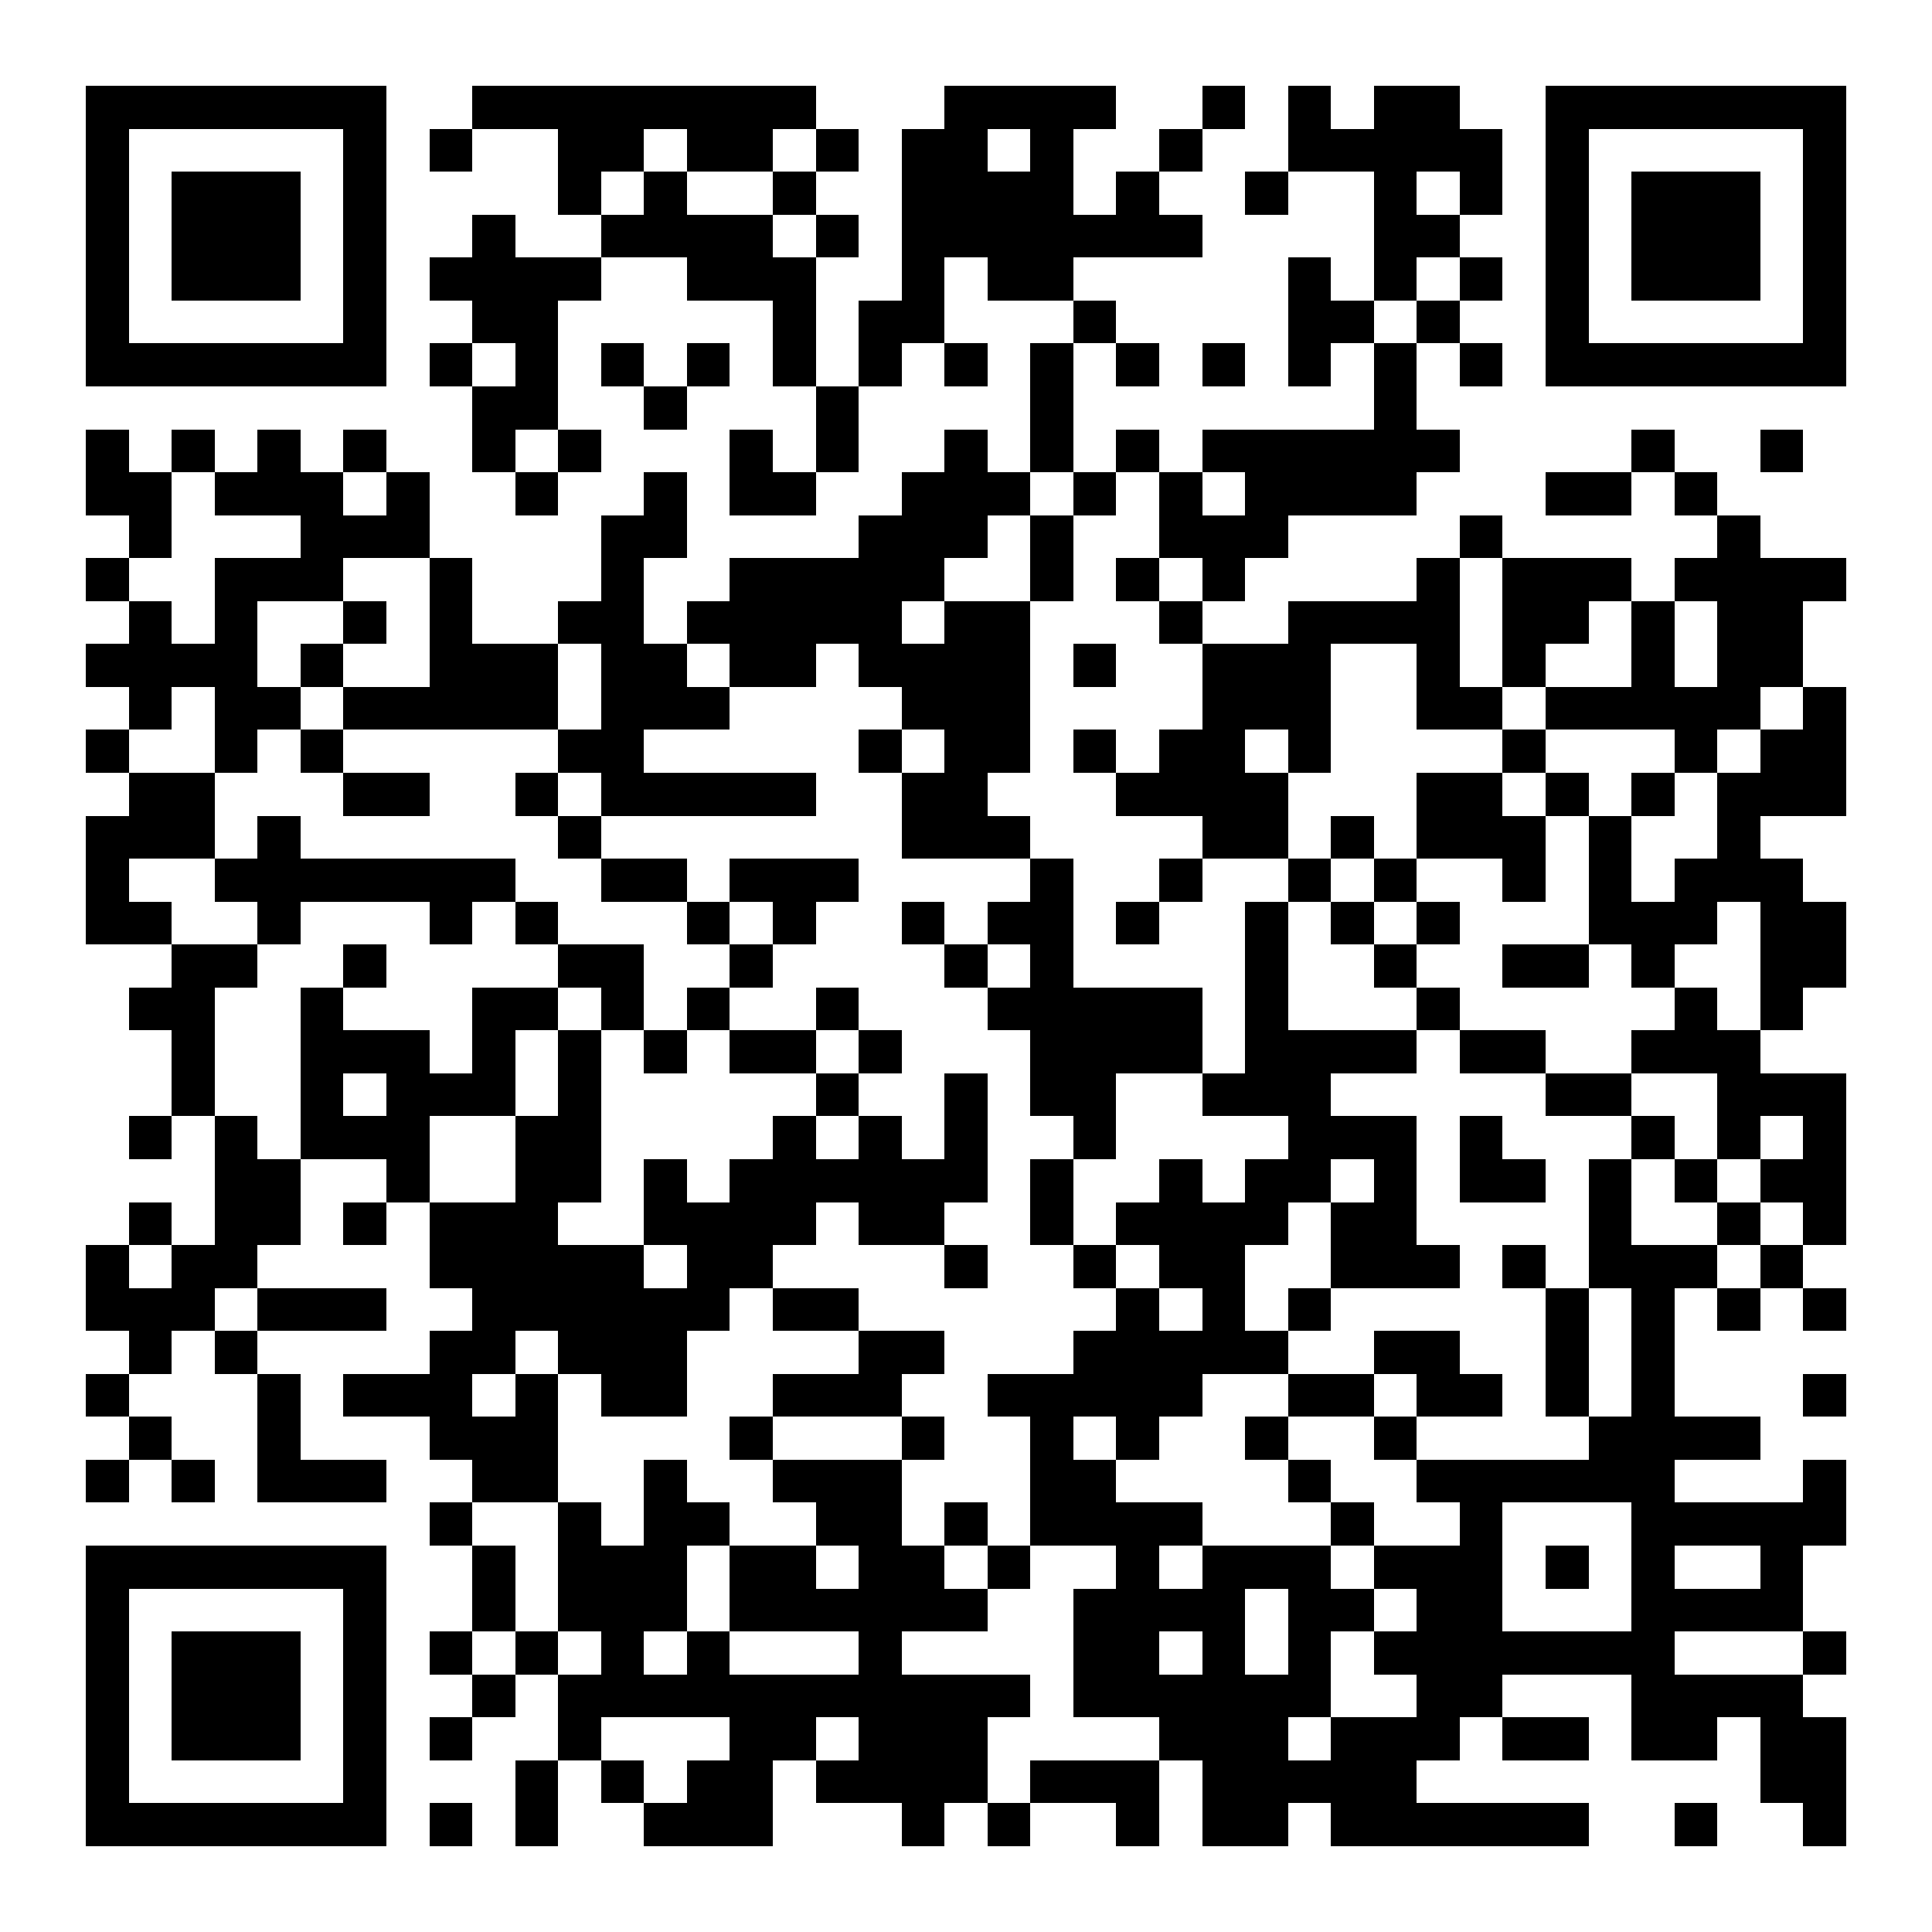
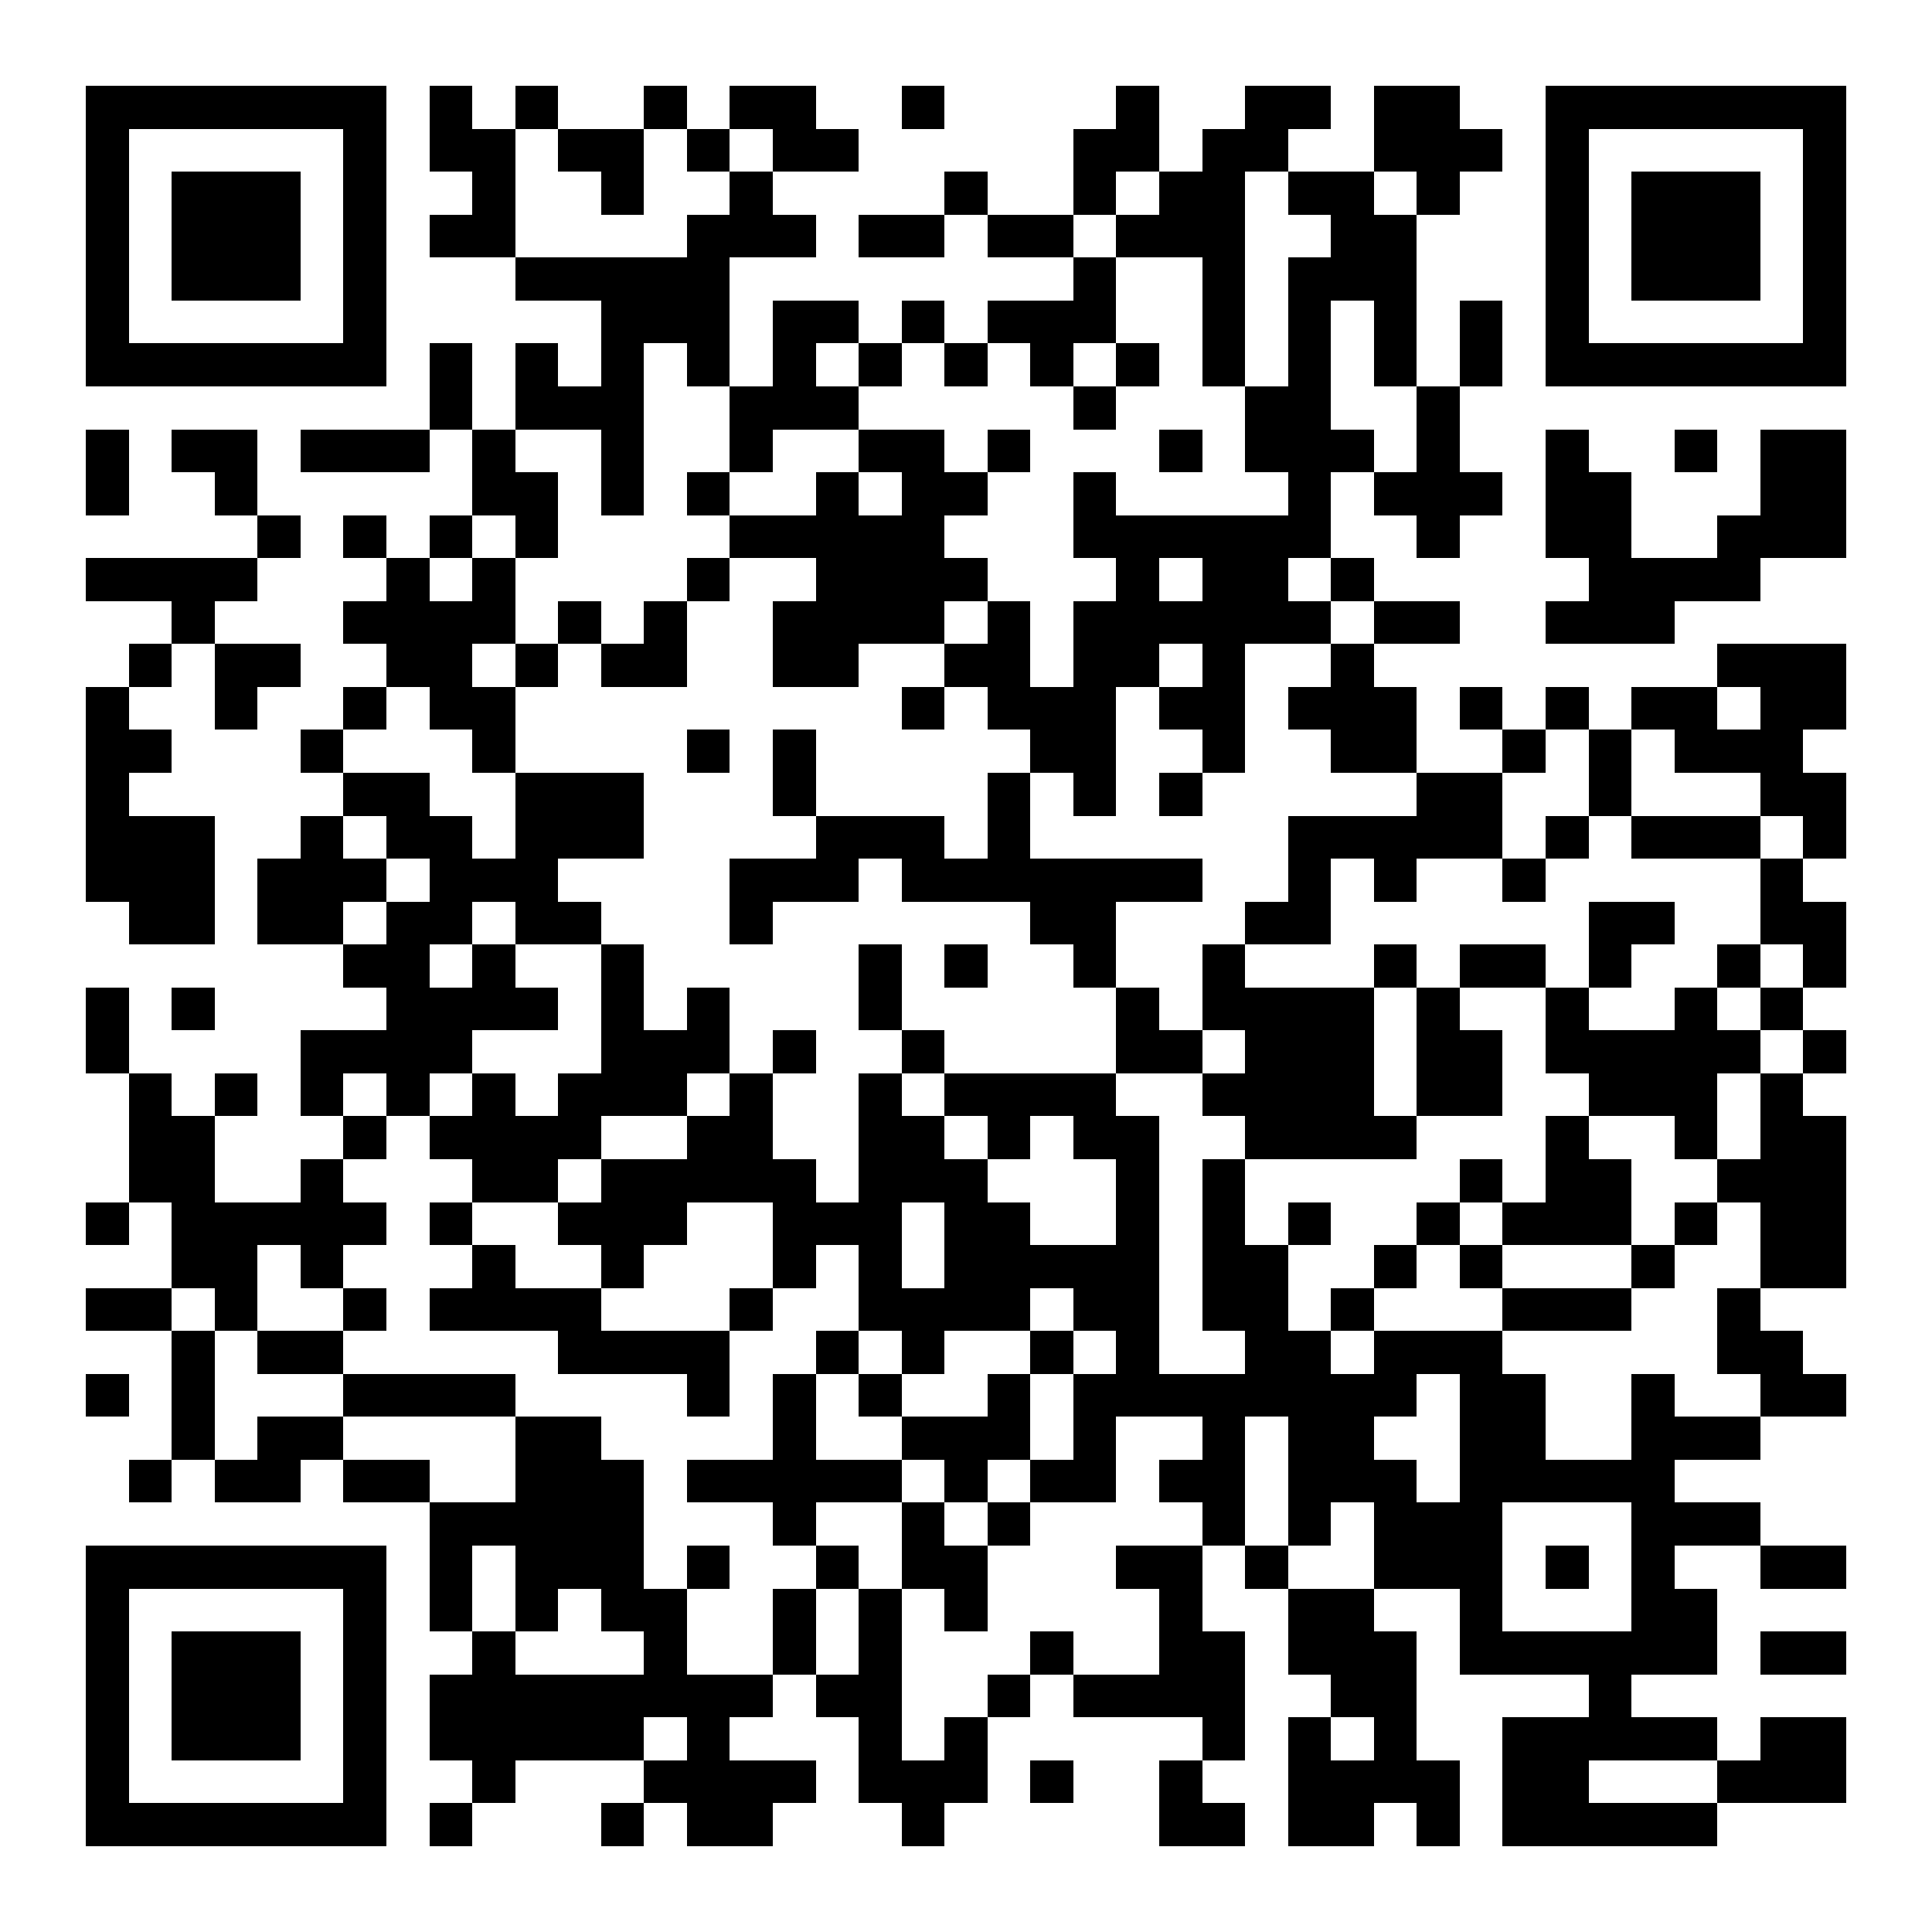
<svg xmlns="http://www.w3.org/2000/svg" viewBox="0 0 45 45" shape-rendering="crispEdges">
  <path fill="#ffffff" d="M0 0h45v45H0z" />
-   <path stroke="#000000" d="M2 2.5h7m2 0h8m3 0h4m2 0h1m1 0h1m1 0h2m2 0h7M2 3.5h1m5 0h1m1 0h1m2 0h2m1 0h2m1 0h1m1 0h2m1 0h1m2 0h1m2 0h5m1 0h1m5 0h1M2 4.5h1m1 0h3m1 0h1m4 0h1m1 0h1m2 0h1m2 0h4m1 0h1m2 0h1m2 0h1m1 0h1m1 0h1m1 0h3m1 0h1M2 5.5h1m1 0h3m1 0h1m2 0h1m2 0h4m1 0h1m1 0h7m4 0h2m2 0h1m1 0h3m1 0h1M2 6.5h1m1 0h3m1 0h1m1 0h4m2 0h3m2 0h1m1 0h2m5 0h1m1 0h1m1 0h1m1 0h1m1 0h3m1 0h1M2 7.5h1m5 0h1m2 0h2m5 0h1m1 0h2m3 0h1m4 0h2m1 0h1m2 0h1m5 0h1M2 8.5h7m1 0h1m1 0h1m1 0h1m1 0h1m1 0h1m1 0h1m1 0h1m1 0h1m1 0h1m1 0h1m1 0h1m1 0h1m1 0h1m1 0h7M11 9.5h2m2 0h1m3 0h1m4 0h1m7 0h1M2 10.5h1m1 0h1m1 0h1m1 0h1m2 0h1m1 0h1m3 0h1m1 0h1m2 0h1m1 0h1m1 0h1m1 0h6m4 0h1m2 0h1M2 11.5h2m1 0h3m1 0h1m2 0h1m2 0h1m1 0h2m2 0h3m1 0h1m1 0h1m1 0h4m3 0h2m1 0h1M3 12.5h1m3 0h3m4 0h2m4 0h3m1 0h1m2 0h3m4 0h1m5 0h1M2 13.5h1m2 0h3m2 0h1m3 0h1m2 0h5m2 0h1m1 0h1m1 0h1m4 0h1m1 0h3m1 0h4M3 14.5h1m1 0h1m2 0h1m1 0h1m2 0h2m1 0h5m1 0h2m3 0h1m2 0h4m1 0h2m1 0h1m1 0h2M2 15.5h4m1 0h1m2 0h3m1 0h2m1 0h2m1 0h4m1 0h1m2 0h3m2 0h1m1 0h1m2 0h1m1 0h2M3 16.5h1m1 0h2m1 0h5m1 0h3m4 0h3m4 0h3m2 0h2m1 0h5m1 0h1M2 17.5h1m2 0h1m1 0h1m5 0h2m5 0h1m1 0h2m1 0h1m1 0h2m1 0h1m4 0h1m3 0h1m1 0h2M3 18.5h2m3 0h2m2 0h1m1 0h5m2 0h2m3 0h4m3 0h2m1 0h1m1 0h1m1 0h3M2 19.5h3m1 0h1m6 0h1m7 0h3m4 0h2m1 0h1m1 0h3m1 0h1m2 0h1M2 20.5h1m2 0h7m2 0h2m1 0h3m4 0h1m2 0h1m2 0h1m1 0h1m2 0h1m1 0h1m1 0h3M2 21.5h2m2 0h1m3 0h1m1 0h1m3 0h1m1 0h1m2 0h1m1 0h2m1 0h1m2 0h1m1 0h1m1 0h1m3 0h3m1 0h2M4 22.5h2m2 0h1m4 0h2m2 0h1m4 0h1m1 0h1m4 0h1m2 0h1m2 0h2m1 0h1m2 0h2M3 23.5h2m2 0h1m3 0h2m1 0h1m1 0h1m2 0h1m3 0h5m1 0h1m3 0h1m5 0h1m1 0h1M4 24.5h1m2 0h3m1 0h1m1 0h1m1 0h1m1 0h2m1 0h1m3 0h4m1 0h4m1 0h2m2 0h3M4 25.5h1m2 0h1m1 0h3m1 0h1m5 0h1m2 0h1m1 0h2m2 0h3m5 0h2m2 0h3M3 26.5h1m1 0h1m1 0h3m2 0h2m4 0h1m1 0h1m1 0h1m2 0h1m4 0h3m1 0h1m3 0h1m1 0h1m1 0h1M5 27.5h2m2 0h1m2 0h2m1 0h1m1 0h6m1 0h1m2 0h1m1 0h2m1 0h1m1 0h2m1 0h1m1 0h1m1 0h2M3 28.5h1m1 0h2m1 0h1m1 0h3m2 0h4m1 0h2m2 0h1m1 0h4m1 0h2m4 0h1m2 0h1m1 0h1M2 29.5h1m1 0h2m4 0h5m1 0h2m4 0h1m2 0h1m1 0h2m2 0h3m1 0h1m1 0h3m1 0h1M2 30.5h3m1 0h3m2 0h6m1 0h2m6 0h1m1 0h1m1 0h1m5 0h1m1 0h1m1 0h1m1 0h1M3 31.5h1m1 0h1m4 0h2m1 0h3m4 0h2m3 0h5m2 0h2m2 0h1m1 0h1M2 32.5h1m3 0h1m1 0h3m1 0h1m1 0h2m2 0h3m2 0h5m2 0h2m1 0h2m1 0h1m1 0h1m3 0h1M3 33.5h1m2 0h1m3 0h3m4 0h1m3 0h1m2 0h1m1 0h1m2 0h1m2 0h1m4 0h4M2 34.5h1m1 0h1m1 0h3m2 0h2m2 0h1m2 0h3m3 0h2m4 0h1m2 0h6m3 0h1M10 35.5h1m2 0h1m1 0h2m2 0h2m1 0h1m1 0h4m3 0h1m2 0h1m3 0h5M2 36.5h7m2 0h1m1 0h3m1 0h2m1 0h2m1 0h1m2 0h1m1 0h3m1 0h3m1 0h1m1 0h1m2 0h1M2 37.5h1m5 0h1m2 0h1m1 0h3m1 0h6m2 0h4m1 0h2m1 0h2m3 0h4M2 38.5h1m1 0h3m1 0h1m1 0h1m1 0h1m1 0h1m1 0h1m3 0h1m4 0h2m1 0h1m1 0h1m1 0h7m3 0h1M2 39.5h1m1 0h3m1 0h1m2 0h1m1 0h11m1 0h6m2 0h2m3 0h4M2 40.5h1m1 0h3m1 0h1m1 0h1m2 0h1m3 0h2m1 0h3m4 0h3m1 0h3m1 0h2m1 0h2m1 0h2M2 41.5h1m5 0h1m3 0h1m1 0h1m1 0h2m1 0h4m1 0h3m1 0h5m8 0h2M2 42.5h7m1 0h1m1 0h1m2 0h3m3 0h1m1 0h1m2 0h1m1 0h2m1 0h6m2 0h1m2 0h1" />
+   <path stroke="#000000" d="M2 2.5h7m1 0h1m1 0h1m2 0h1m1 0h2m2 0h1m4 0h1m2 0h2m1 0h2m2 0h7M2 3.5h1m5 0h1m1 0h2m1 0h2m1 0h1m1 0h2m5 0h2m1 0h2m2 0h3m1 0h1m5 0h1M2 4.5h1m1 0h3m1 0h1m2 0h1m2 0h1m2 0h1m4 0h1m2 0h1m1 0h2m1 0h2m1 0h1m2 0h1m1 0h3m1 0h1M2 5.5h1m1 0h3m1 0h1m1 0h2m4 0h3m1 0h2m1 0h2m1 0h3m2 0h2m3 0h1m1 0h3m1 0h1M2 6.5h1m1 0h3m1 0h1m3 0h5m8 0h1m2 0h1m1 0h3m3 0h1m1 0h3m1 0h1M2 7.5h1m5 0h1m5 0h3m1 0h2m1 0h1m1 0h3m2 0h1m1 0h1m1 0h1m1 0h1m1 0h1m5 0h1M2 8.5h7m1 0h1m1 0h1m1 0h1m1 0h1m1 0h1m1 0h1m1 0h1m1 0h1m1 0h1m1 0h1m1 0h1m1 0h1m1 0h1m1 0h7M10 9.5h1m1 0h3m2 0h3m5 0h1m3 0h2m2 0h1M2 10.5h1m1 0h2m1 0h3m1 0h1m2 0h1m2 0h1m2 0h2m1 0h1m3 0h1m1 0h3m1 0h1m2 0h1m2 0h1m1 0h2M2 11.5h1m2 0h1m5 0h2m1 0h1m1 0h1m2 0h1m1 0h2m2 0h1m4 0h1m1 0h3m1 0h2m3 0h2M6 12.5h1m1 0h1m1 0h1m1 0h1m4 0h5m3 0h6m2 0h1m2 0h2m2 0h3M2 13.5h4m3 0h1m1 0h1m4 0h1m2 0h4m3 0h1m1 0h2m1 0h1m5 0h4M4 14.5h1m3 0h4m1 0h1m1 0h1m2 0h4m1 0h1m1 0h6m1 0h2m2 0h3M3 15.5h1m1 0h2m2 0h2m1 0h1m1 0h2m2 0h2m2 0h2m1 0h2m1 0h1m2 0h1m8 0h3M2 16.5h1m2 0h1m2 0h1m1 0h2m9 0h1m1 0h3m1 0h2m1 0h3m1 0h1m1 0h1m1 0h2m1 0h2M2 17.5h2m3 0h1m3 0h1m4 0h1m1 0h1m5 0h2m2 0h1m2 0h2m2 0h1m1 0h1m1 0h3M2 18.5h1m5 0h2m2 0h3m3 0h1m4 0h1m1 0h1m1 0h1m5 0h2m2 0h1m3 0h2M2 19.5h3m2 0h1m1 0h2m1 0h3m4 0h3m1 0h1m6 0h5m1 0h1m1 0h3m1 0h1M2 20.5h3m1 0h3m1 0h3m4 0h3m1 0h7m2 0h1m1 0h1m2 0h1m5 0h1M3 21.5h2m1 0h2m1 0h2m1 0h2m3 0h1m6 0h2m3 0h2m6 0h2m2 0h2M8 22.5h2m1 0h1m2 0h1m5 0h1m1 0h1m2 0h1m2 0h1m3 0h1m1 0h2m1 0h1m2 0h1m1 0h1M2 23.5h1m1 0h1m4 0h4m1 0h1m1 0h1m3 0h1m5 0h1m1 0h4m1 0h1m2 0h1m2 0h1m1 0h1M2 24.5h1m4 0h4m3 0h3m1 0h1m2 0h1m4 0h2m1 0h3m1 0h2m1 0h5m1 0h1M3 25.5h1m1 0h1m1 0h1m1 0h1m1 0h1m1 0h3m1 0h1m2 0h1m1 0h4m2 0h4m1 0h2m2 0h3m1 0h1M3 26.5h2m3 0h1m1 0h4m2 0h2m2 0h2m1 0h1m1 0h2m2 0h4m3 0h1m2 0h1m1 0h2M3 27.5h2m2 0h1m3 0h2m1 0h5m1 0h3m3 0h1m1 0h1m5 0h1m1 0h2m2 0h3M2 28.5h1m1 0h5m1 0h1m2 0h3m2 0h3m1 0h2m2 0h1m1 0h1m1 0h1m2 0h1m1 0h3m1 0h1m1 0h2M4 29.5h2m1 0h1m3 0h1m2 0h1m3 0h1m1 0h1m1 0h5m1 0h2m2 0h1m1 0h1m3 0h1m2 0h2M2 30.5h2m1 0h1m2 0h1m1 0h4m3 0h1m2 0h4m1 0h2m1 0h2m1 0h1m3 0h3m2 0h1M4 31.5h1m1 0h2m5 0h4m2 0h1m1 0h1m2 0h1m1 0h1m2 0h2m1 0h3m5 0h2M2 32.5h1m1 0h1m3 0h4m4 0h1m1 0h1m1 0h1m2 0h1m1 0h8m1 0h2m2 0h1m2 0h2M4 33.5h1m1 0h2m4 0h2m4 0h1m2 0h3m1 0h1m2 0h1m1 0h2m2 0h2m2 0h3M3 34.5h1m1 0h2m1 0h2m2 0h3m1 0h5m1 0h1m1 0h2m1 0h2m1 0h3m1 0h5M10 35.5h5m3 0h1m2 0h1m1 0h1m4 0h1m1 0h1m1 0h3m3 0h3M2 36.5h7m1 0h1m1 0h3m1 0h1m2 0h1m1 0h2m3 0h2m1 0h1m2 0h3m1 0h1m1 0h1m2 0h2M2 37.5h1m5 0h1m1 0h1m1 0h1m1 0h2m2 0h1m1 0h1m1 0h1m4 0h1m2 0h2m2 0h1m3 0h2M2 38.5h1m1 0h3m1 0h1m2 0h1m3 0h1m2 0h1m1 0h1m3 0h1m2 0h2m1 0h3m1 0h6m1 0h2M2 39.5h1m1 0h3m1 0h1m1 0h8m1 0h2m2 0h1m1 0h4m2 0h2m4 0h1M2 40.5h1m1 0h3m1 0h1m1 0h5m1 0h1m3 0h1m1 0h1m5 0h1m1 0h1m1 0h1m2 0h5m1 0h2M2 41.5h1m5 0h1m2 0h1m3 0h4m1 0h3m1 0h1m2 0h1m2 0h4m1 0h2m3 0h3M2 42.5h7m1 0h1m3 0h1m1 0h2m3 0h1m5 0h2m1 0h2m1 0h1m1 0h5" />
</svg>
